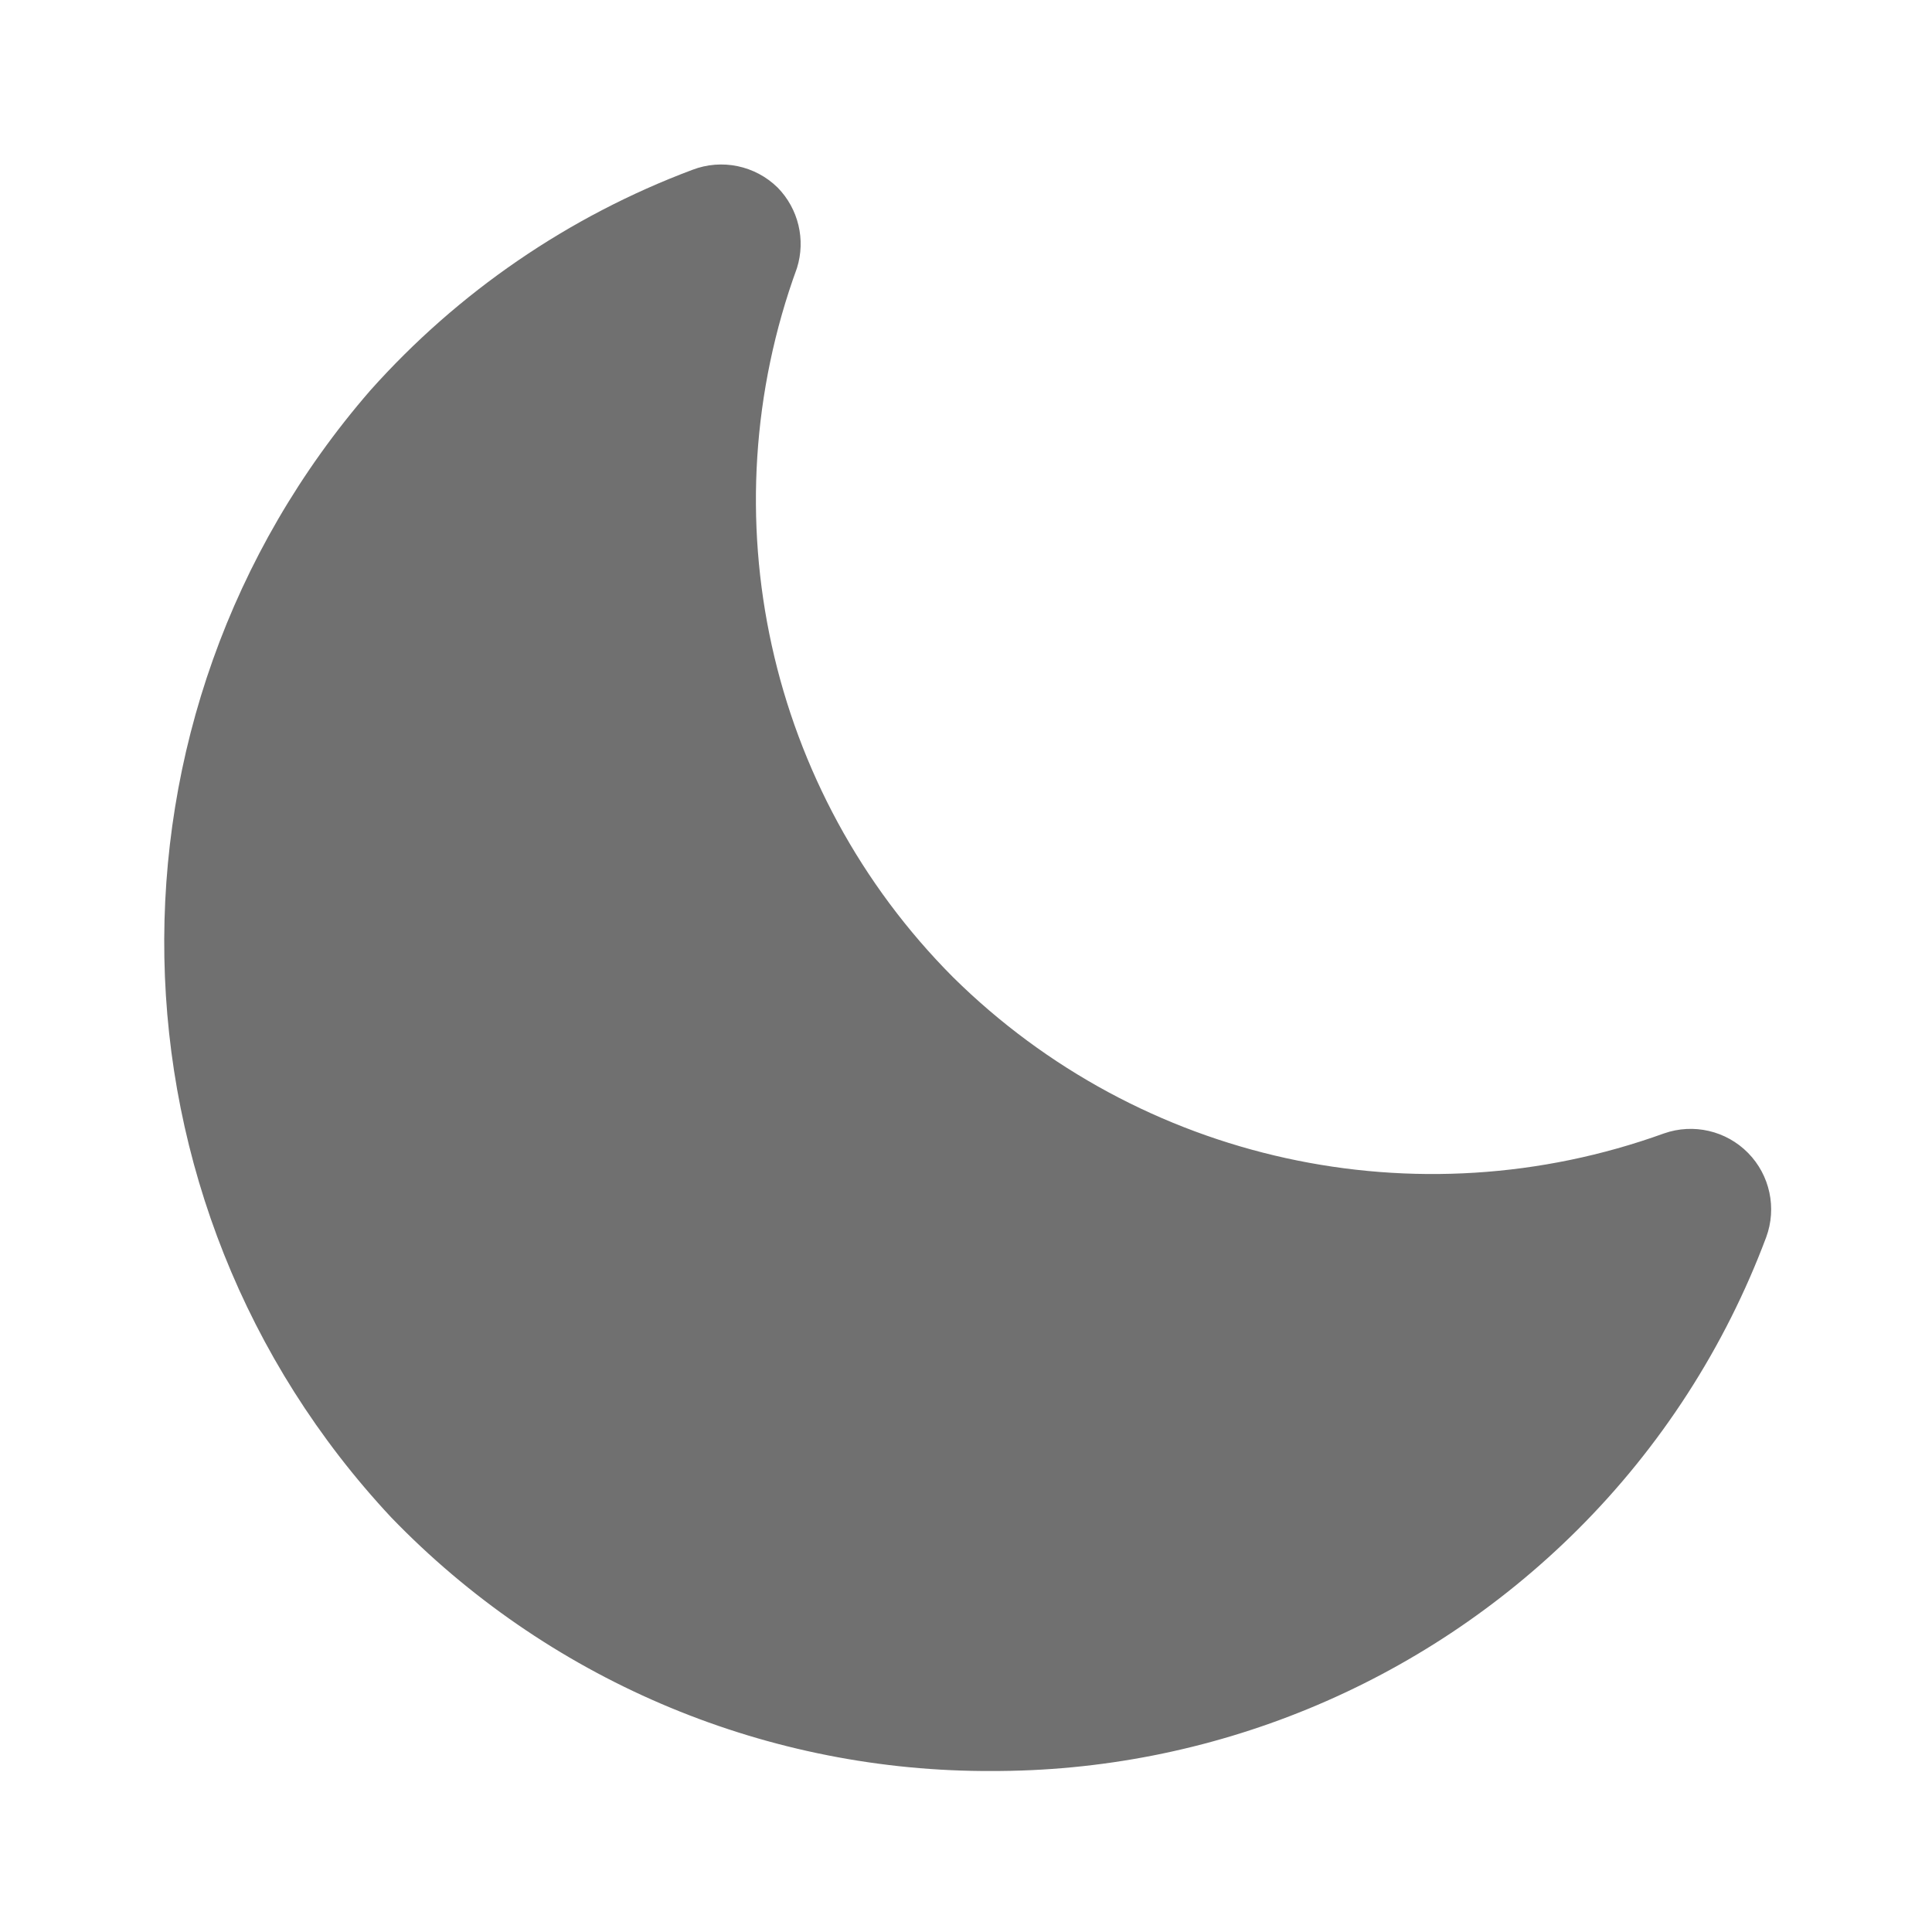
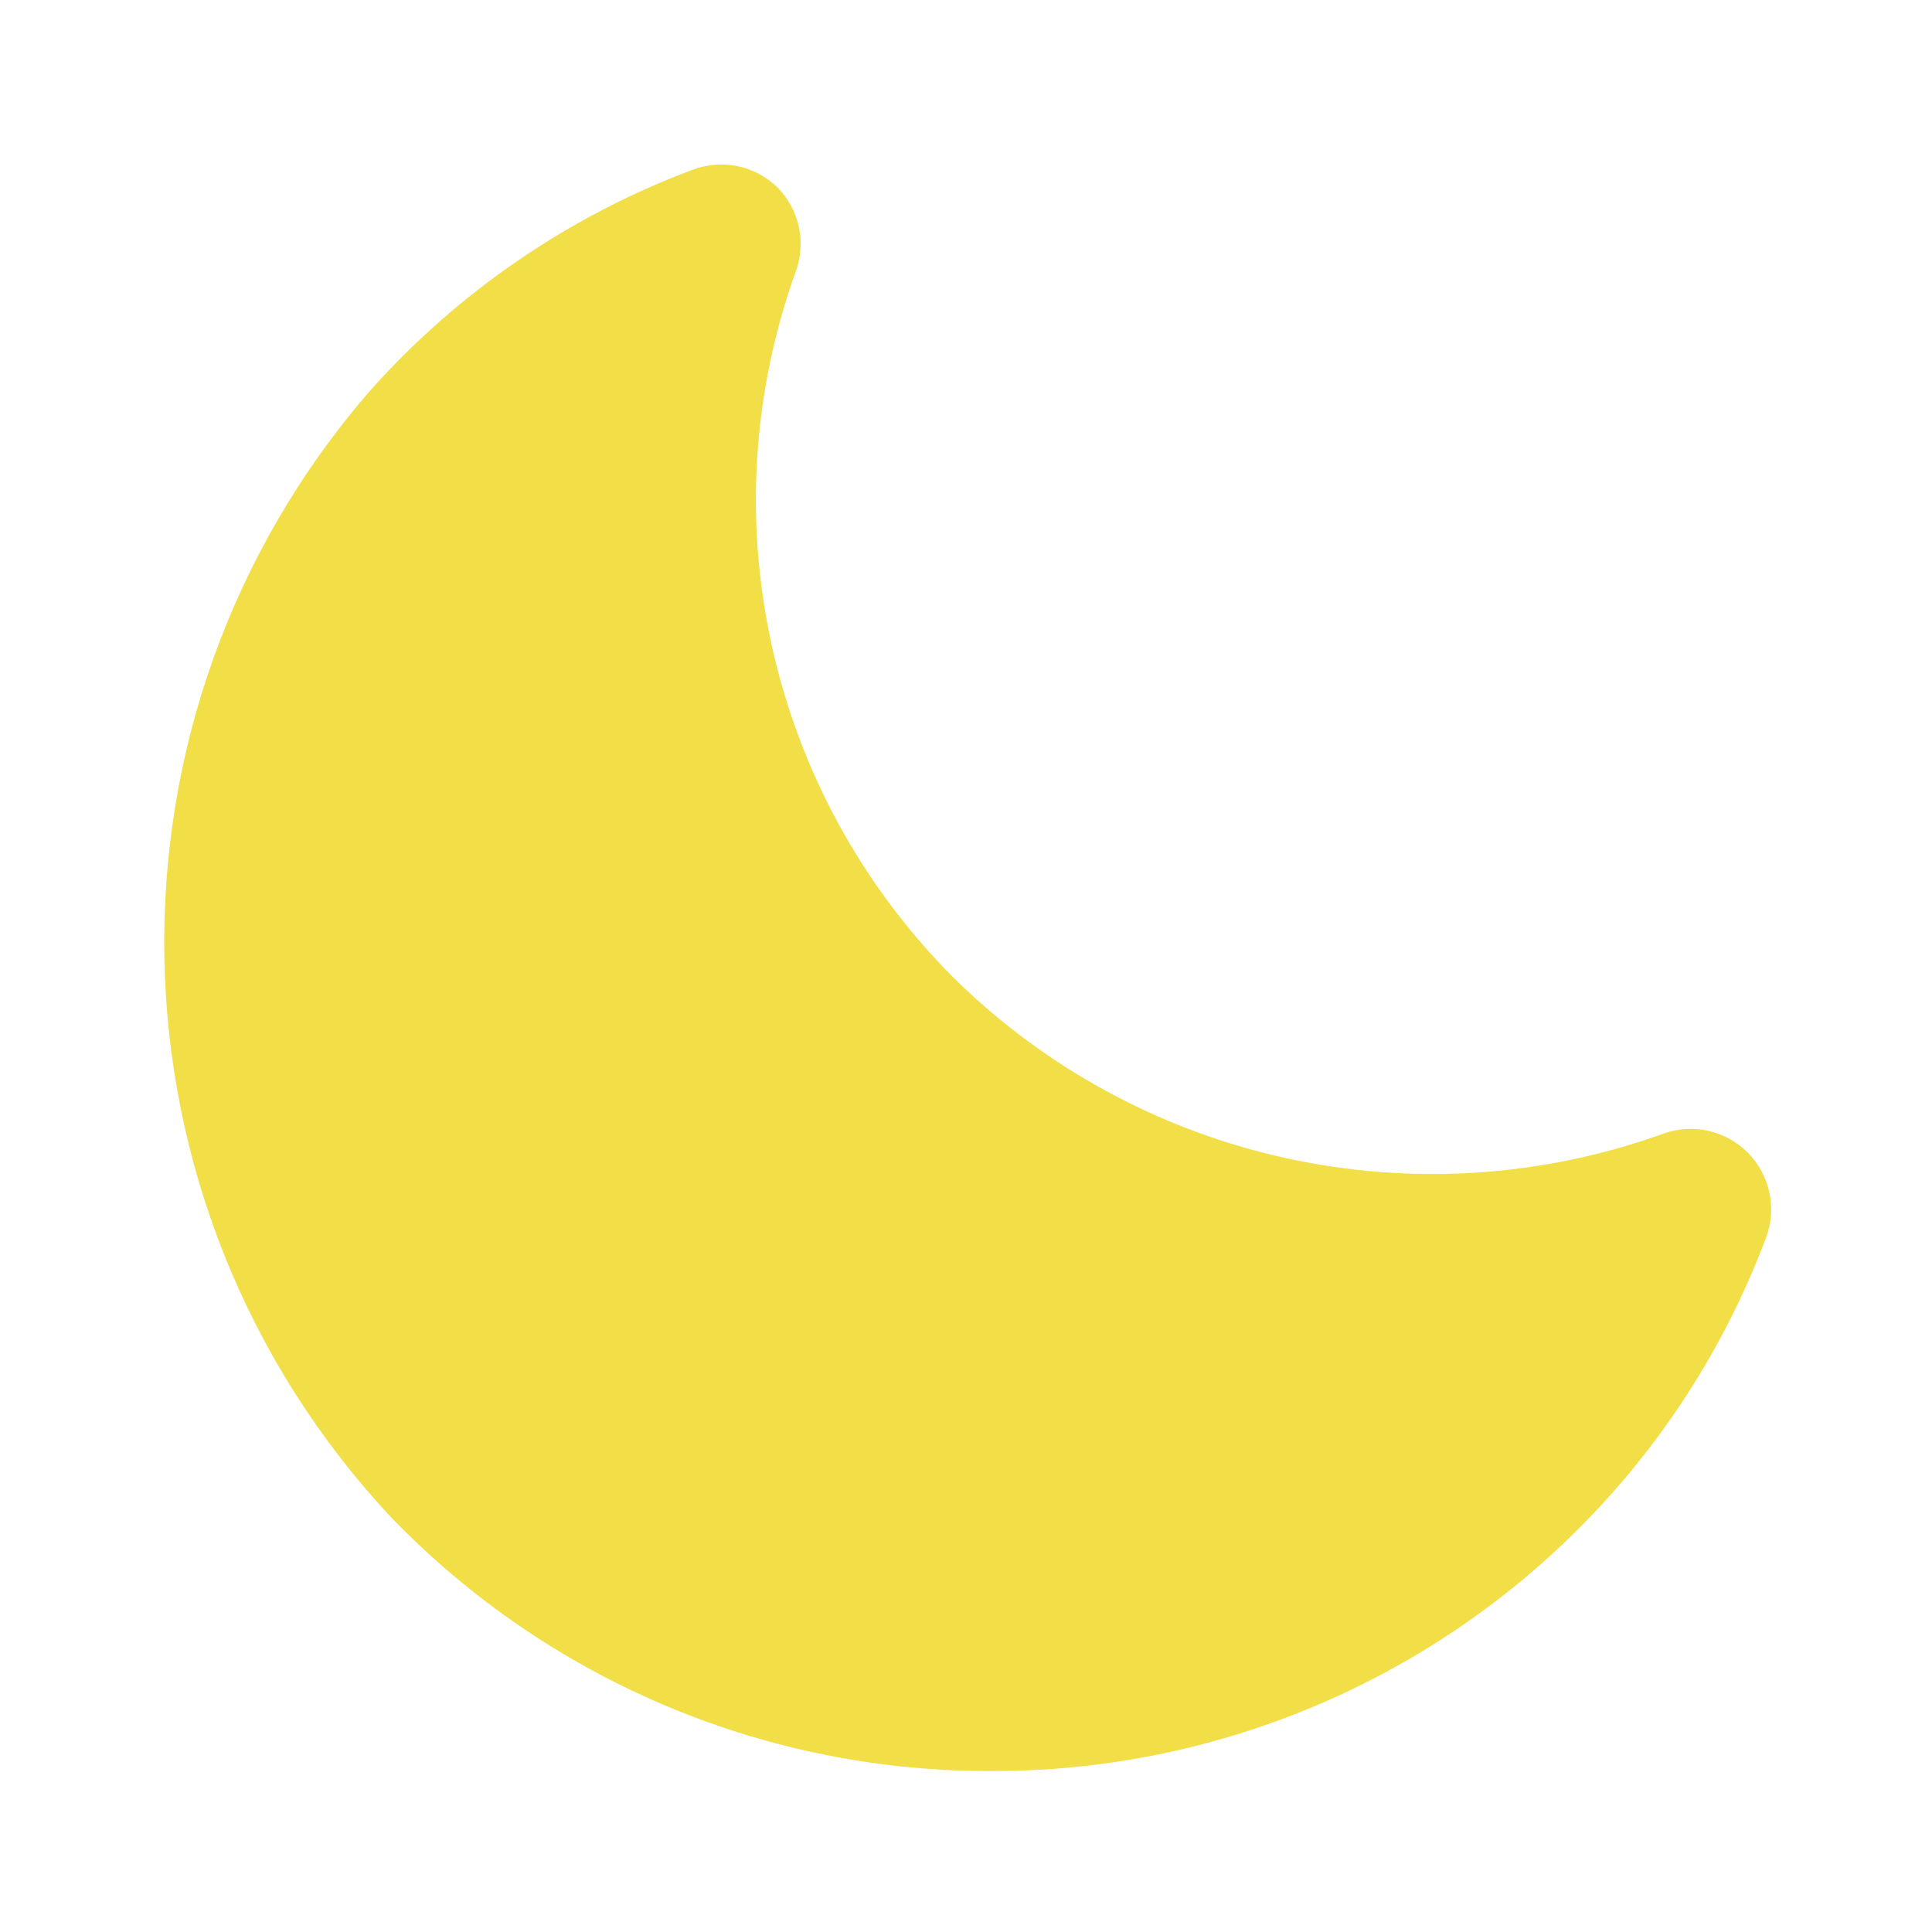
<svg xmlns="http://www.w3.org/2000/svg" t="1621700417249" class="icon" viewBox="0 0 1024 1024" version="1.1" p-id="8923" width="128" height="128">
  <defs>
    <style type="text/css" />
  </defs>
-   <path d="M524.8 938.667h-4.267a439.893 439.893 0 0 1-313.173-134.4 446.293 446.293 0 0 1-11.093-597.333 432.213 432.213 0 0 1 170.667-116.907 42.667 42.667 0 0 1 45.227 9.387 42.667 42.667 0 0 1 10.24 42.667 358.4 358.4 0 0 0 82.773 375.893 361.387 361.387 0 0 0 376.747 82.773 42.667 42.667 0 0 1 54.187 55.04A433.493 433.493 0 0 1 836.267 810.667a438.613 438.613 0 0 1-311.467 128z" p-id="8924" fill="#707070" />
+   <path d="M524.8 938.667h-4.267a439.893 439.893 0 0 1-313.173-134.4 446.293 446.293 0 0 1-11.093-597.333 432.213 432.213 0 0 1 170.667-116.907 42.667 42.667 0 0 1 45.227 9.387 42.667 42.667 0 0 1 10.24 42.667 358.4 358.4 0 0 0 82.773 375.893 361.387 361.387 0 0 0 376.747 82.773 42.667 42.667 0 0 1 54.187 55.04A433.493 433.493 0 0 1 836.267 810.667a438.613 438.613 0 0 1-311.467 128z" p-id="8924" fill="#F2DE46" />
</svg>
